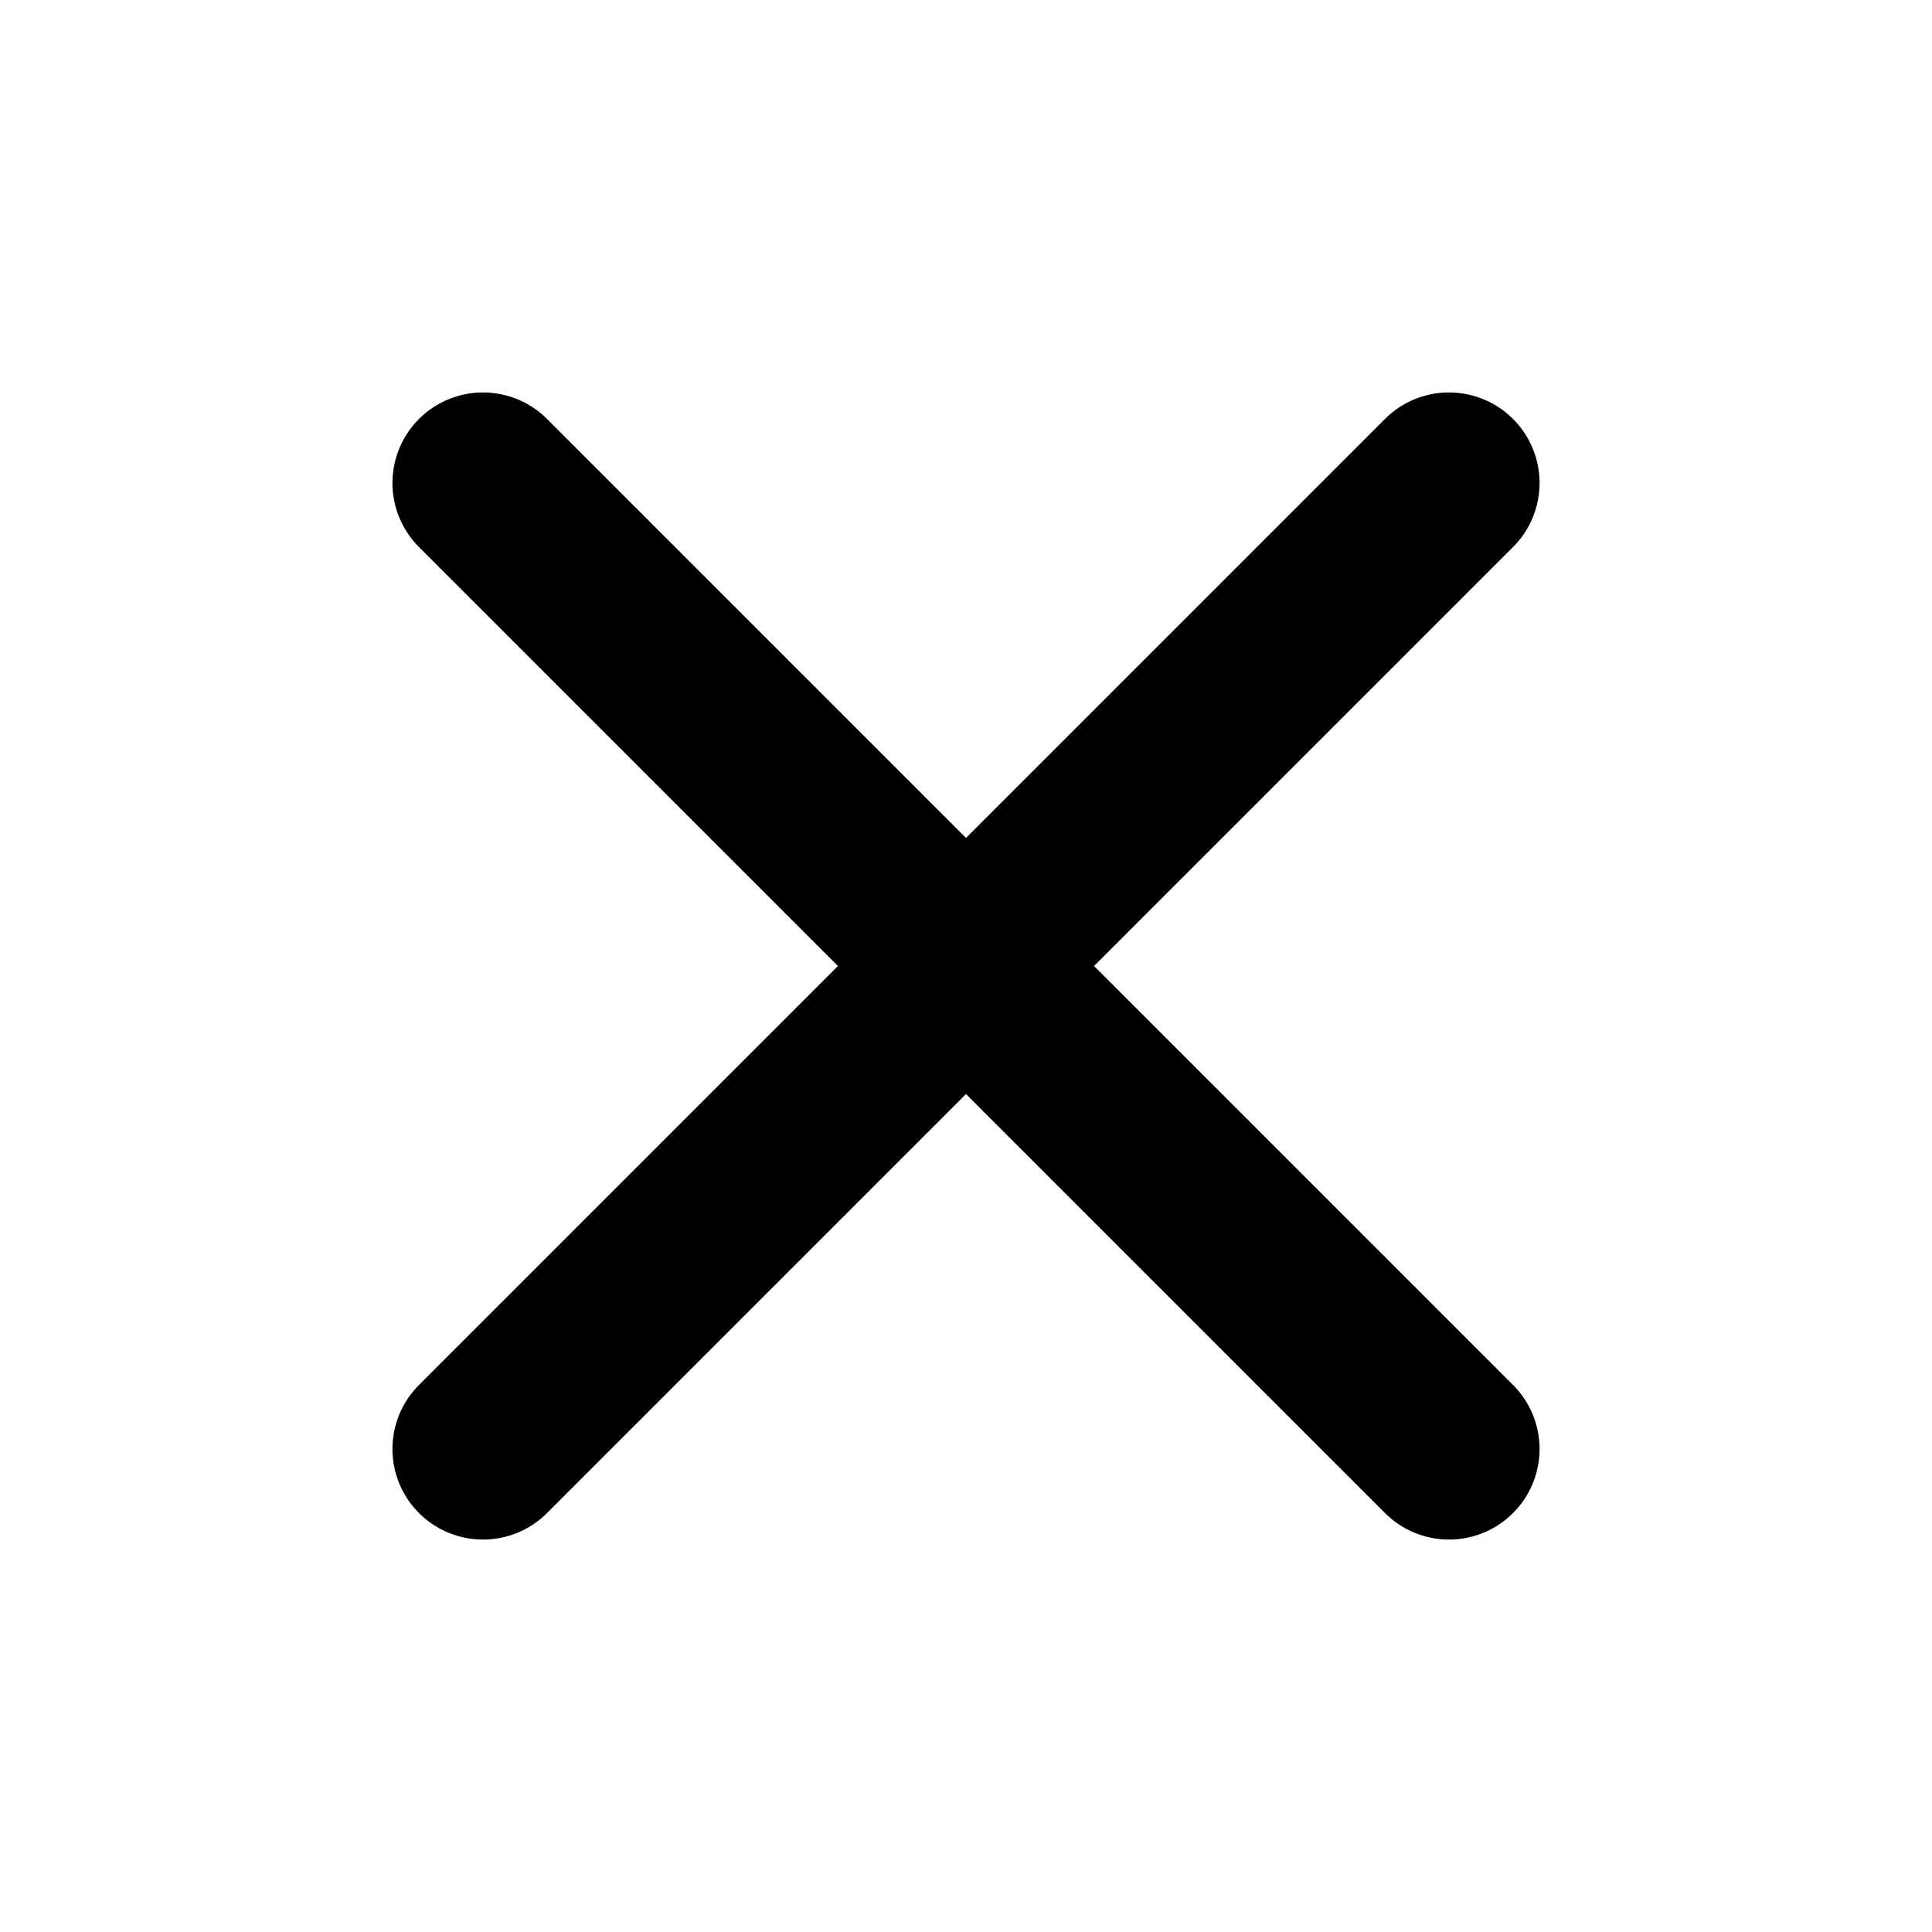
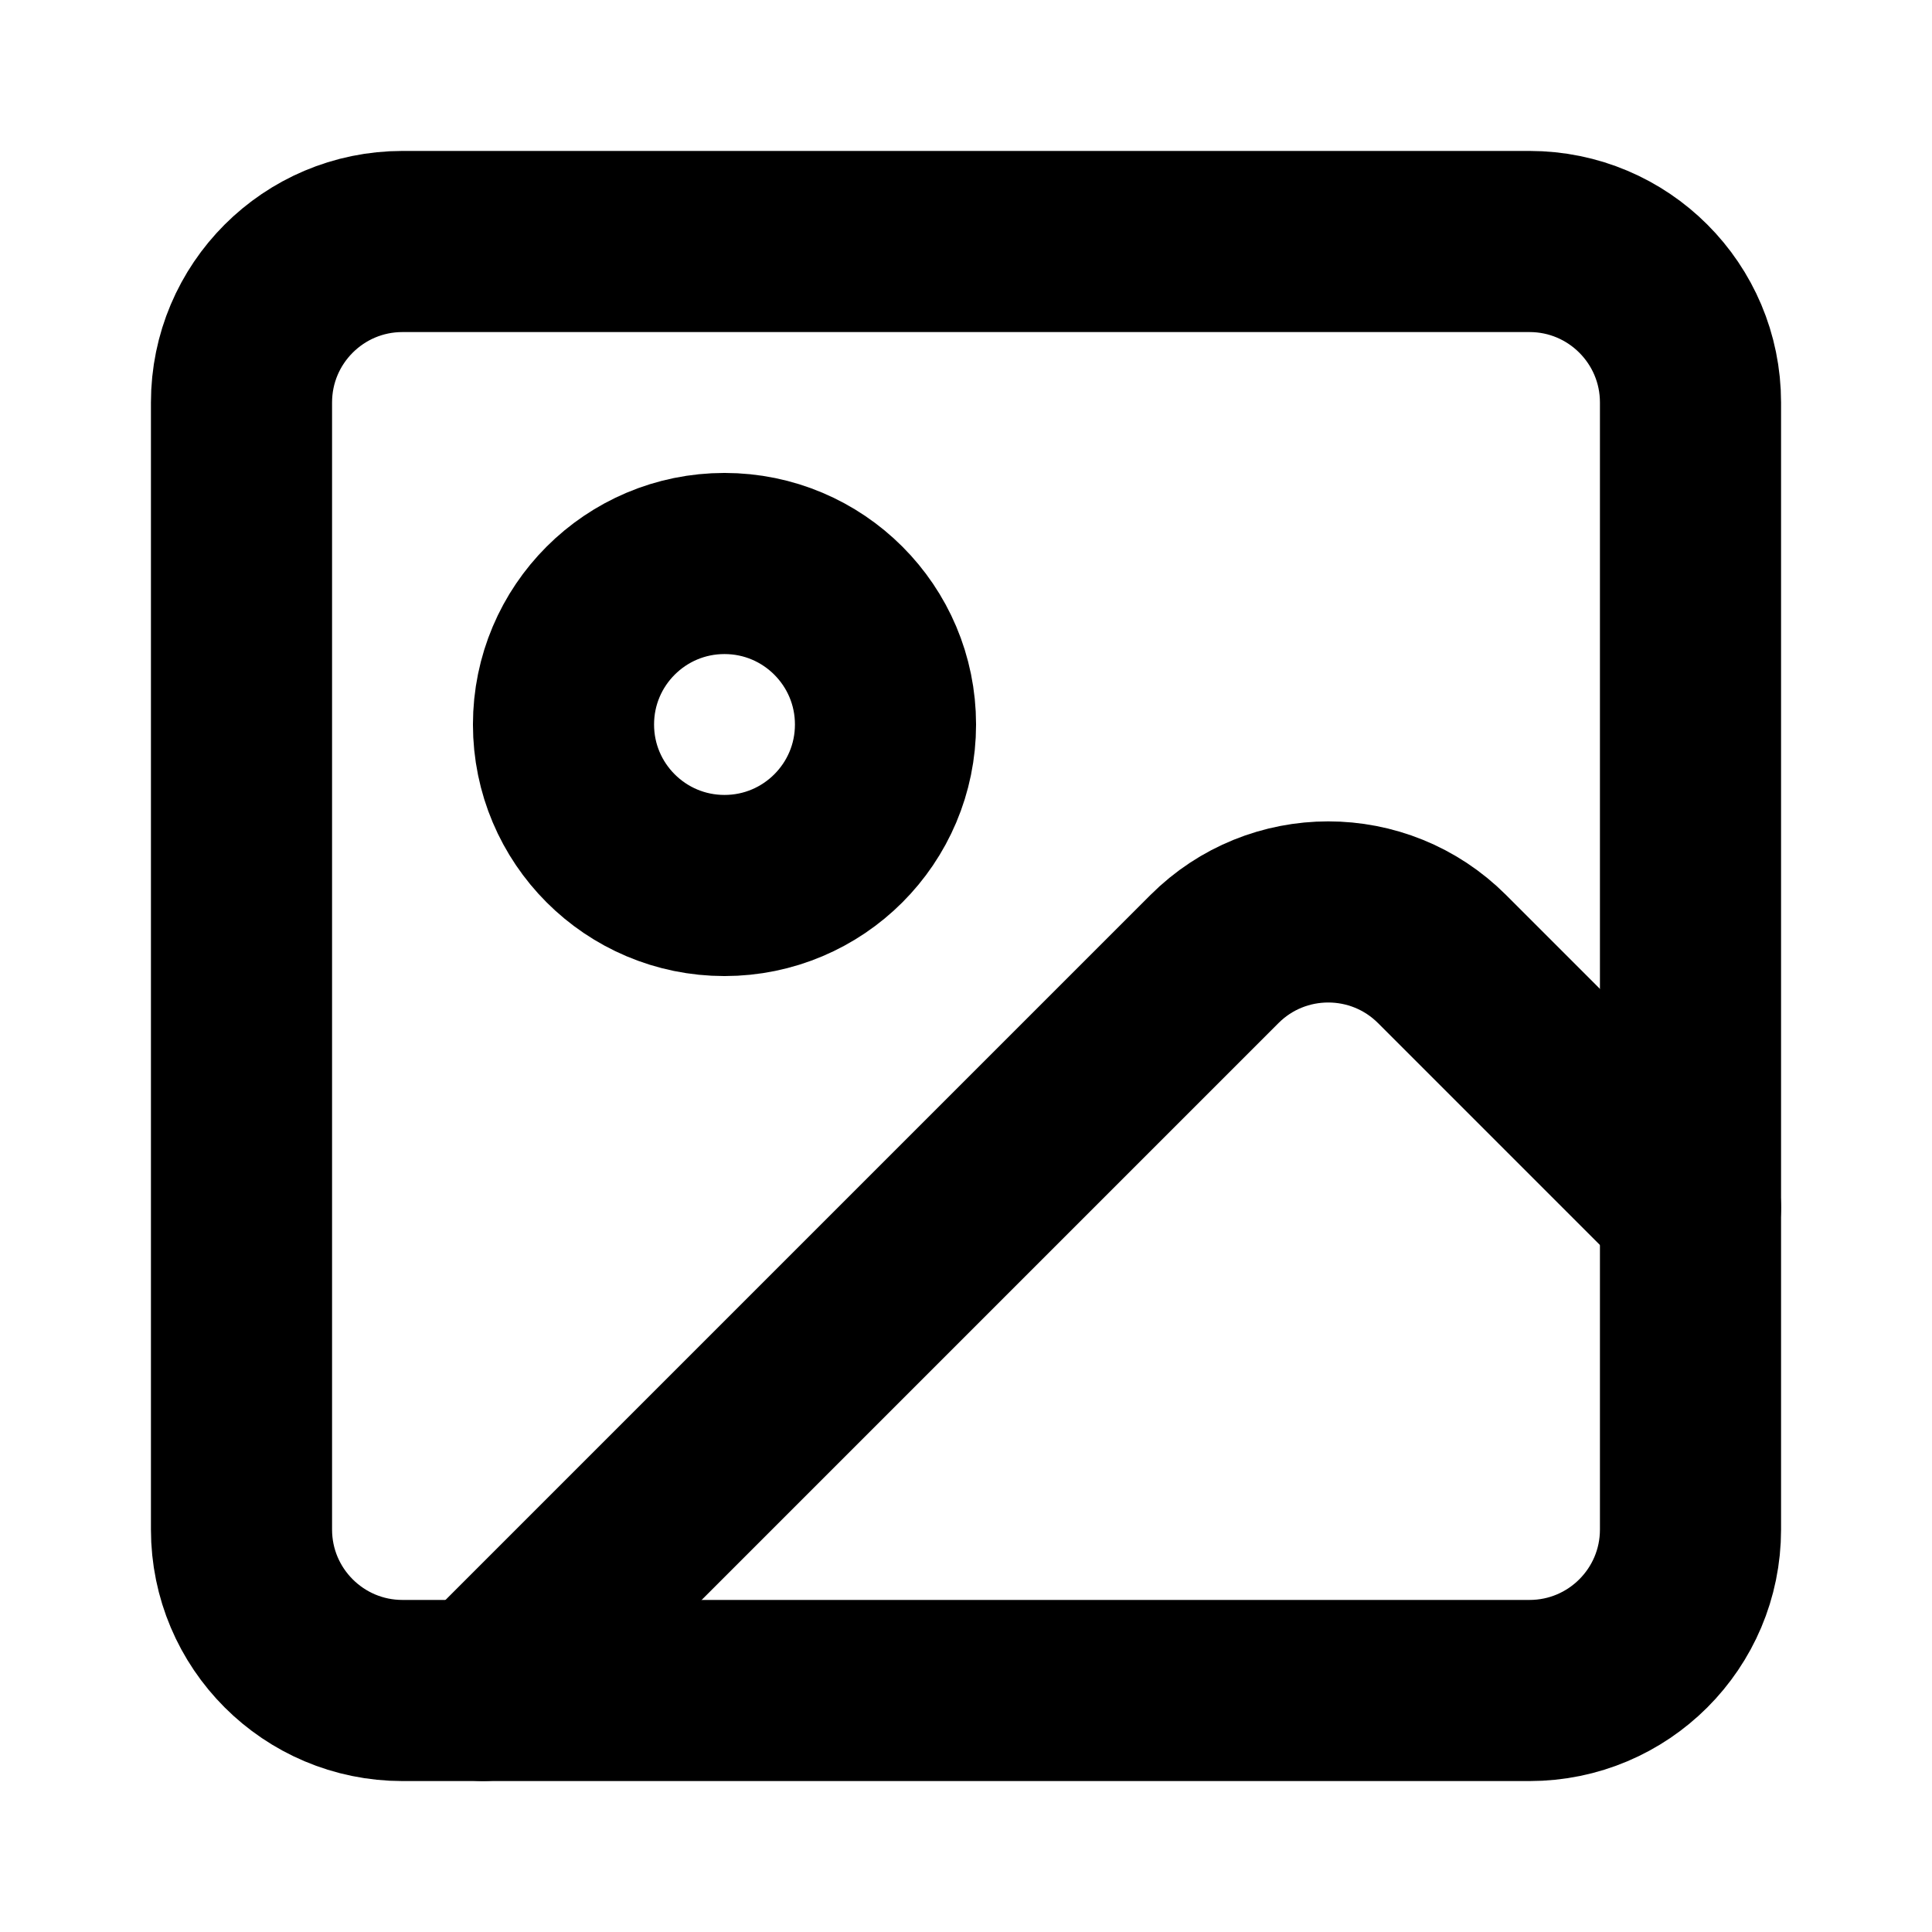
<svg xmlns="http://www.w3.org/2000/svg" width="24" height="24" viewBox="0 0 24 24" fill="none" stroke="currentColor" stroke-width="2.25" stroke-linecap="round" stroke-linejoin="round">
-   <path d="M18 6 6 18" />
-   <path d="m6 6 12 12" />
+   <rect width="18" height="18" x="3" y="3" rx="2" ry="2" />
+   <circle cx="9" cy="9" r="2" />
+   <path d="m21 15-3.086-3.086a2 2 0 0 0-2.828 0L6 21" />
</svg>
